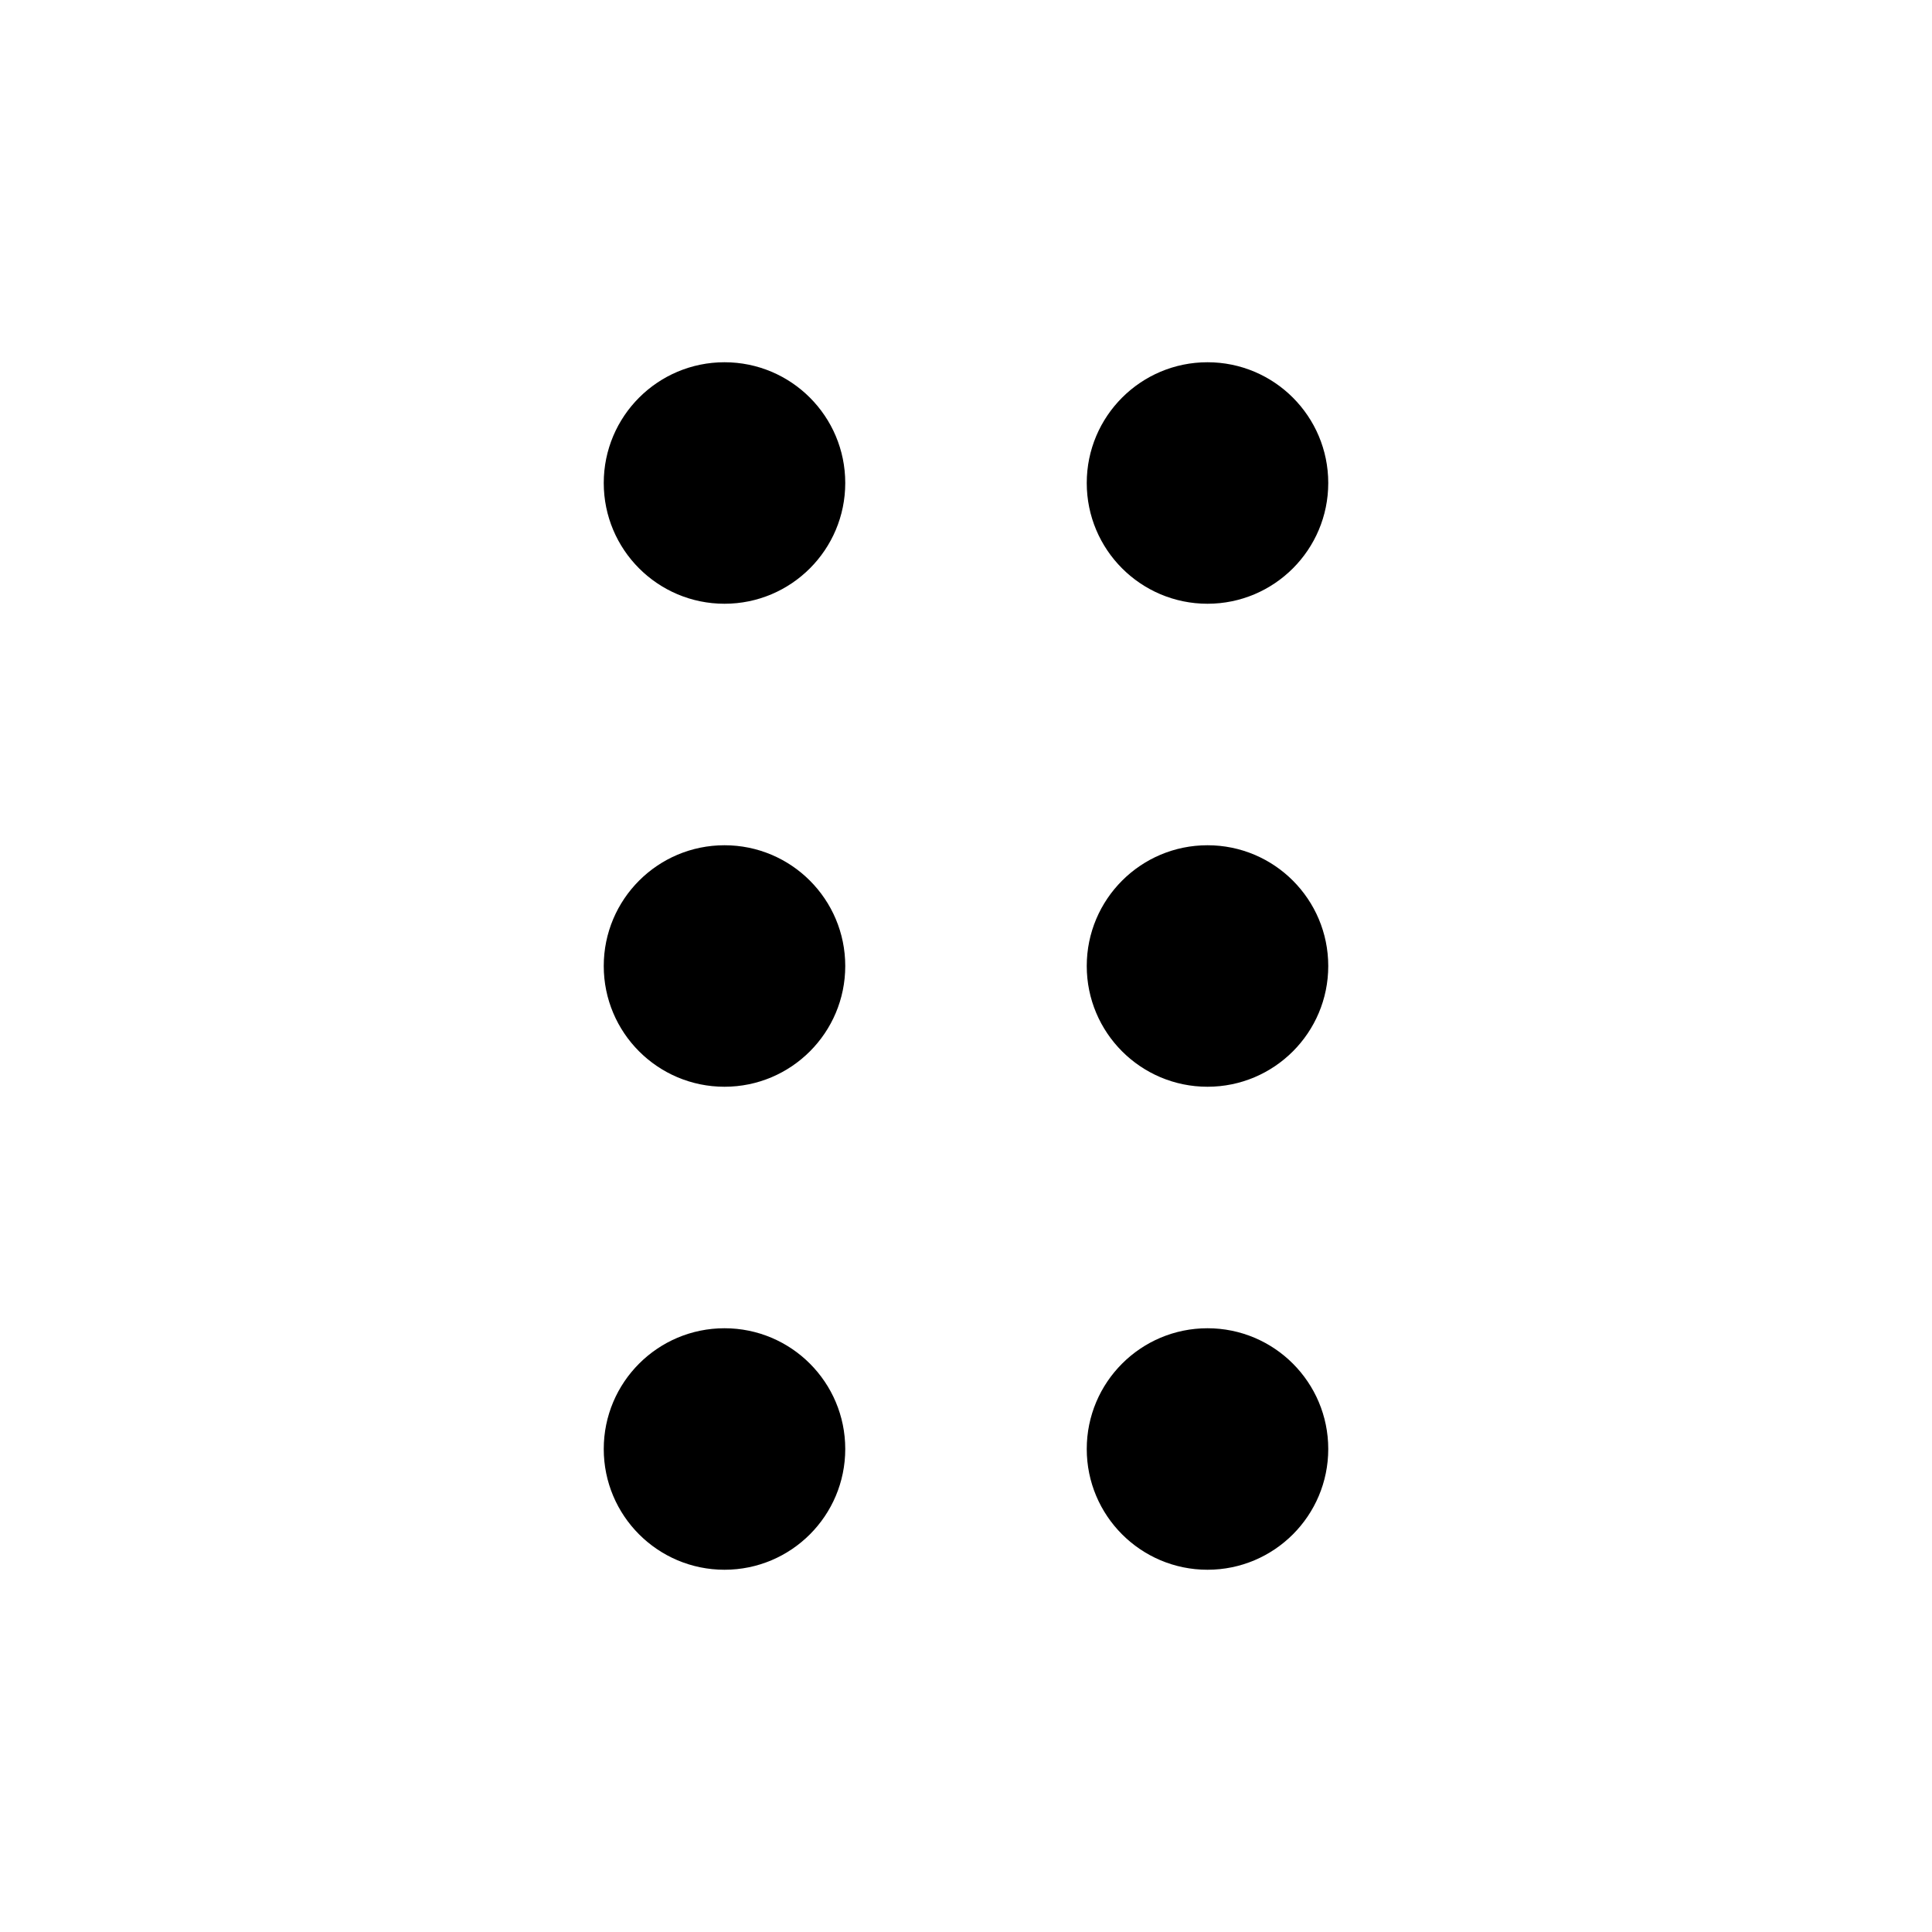
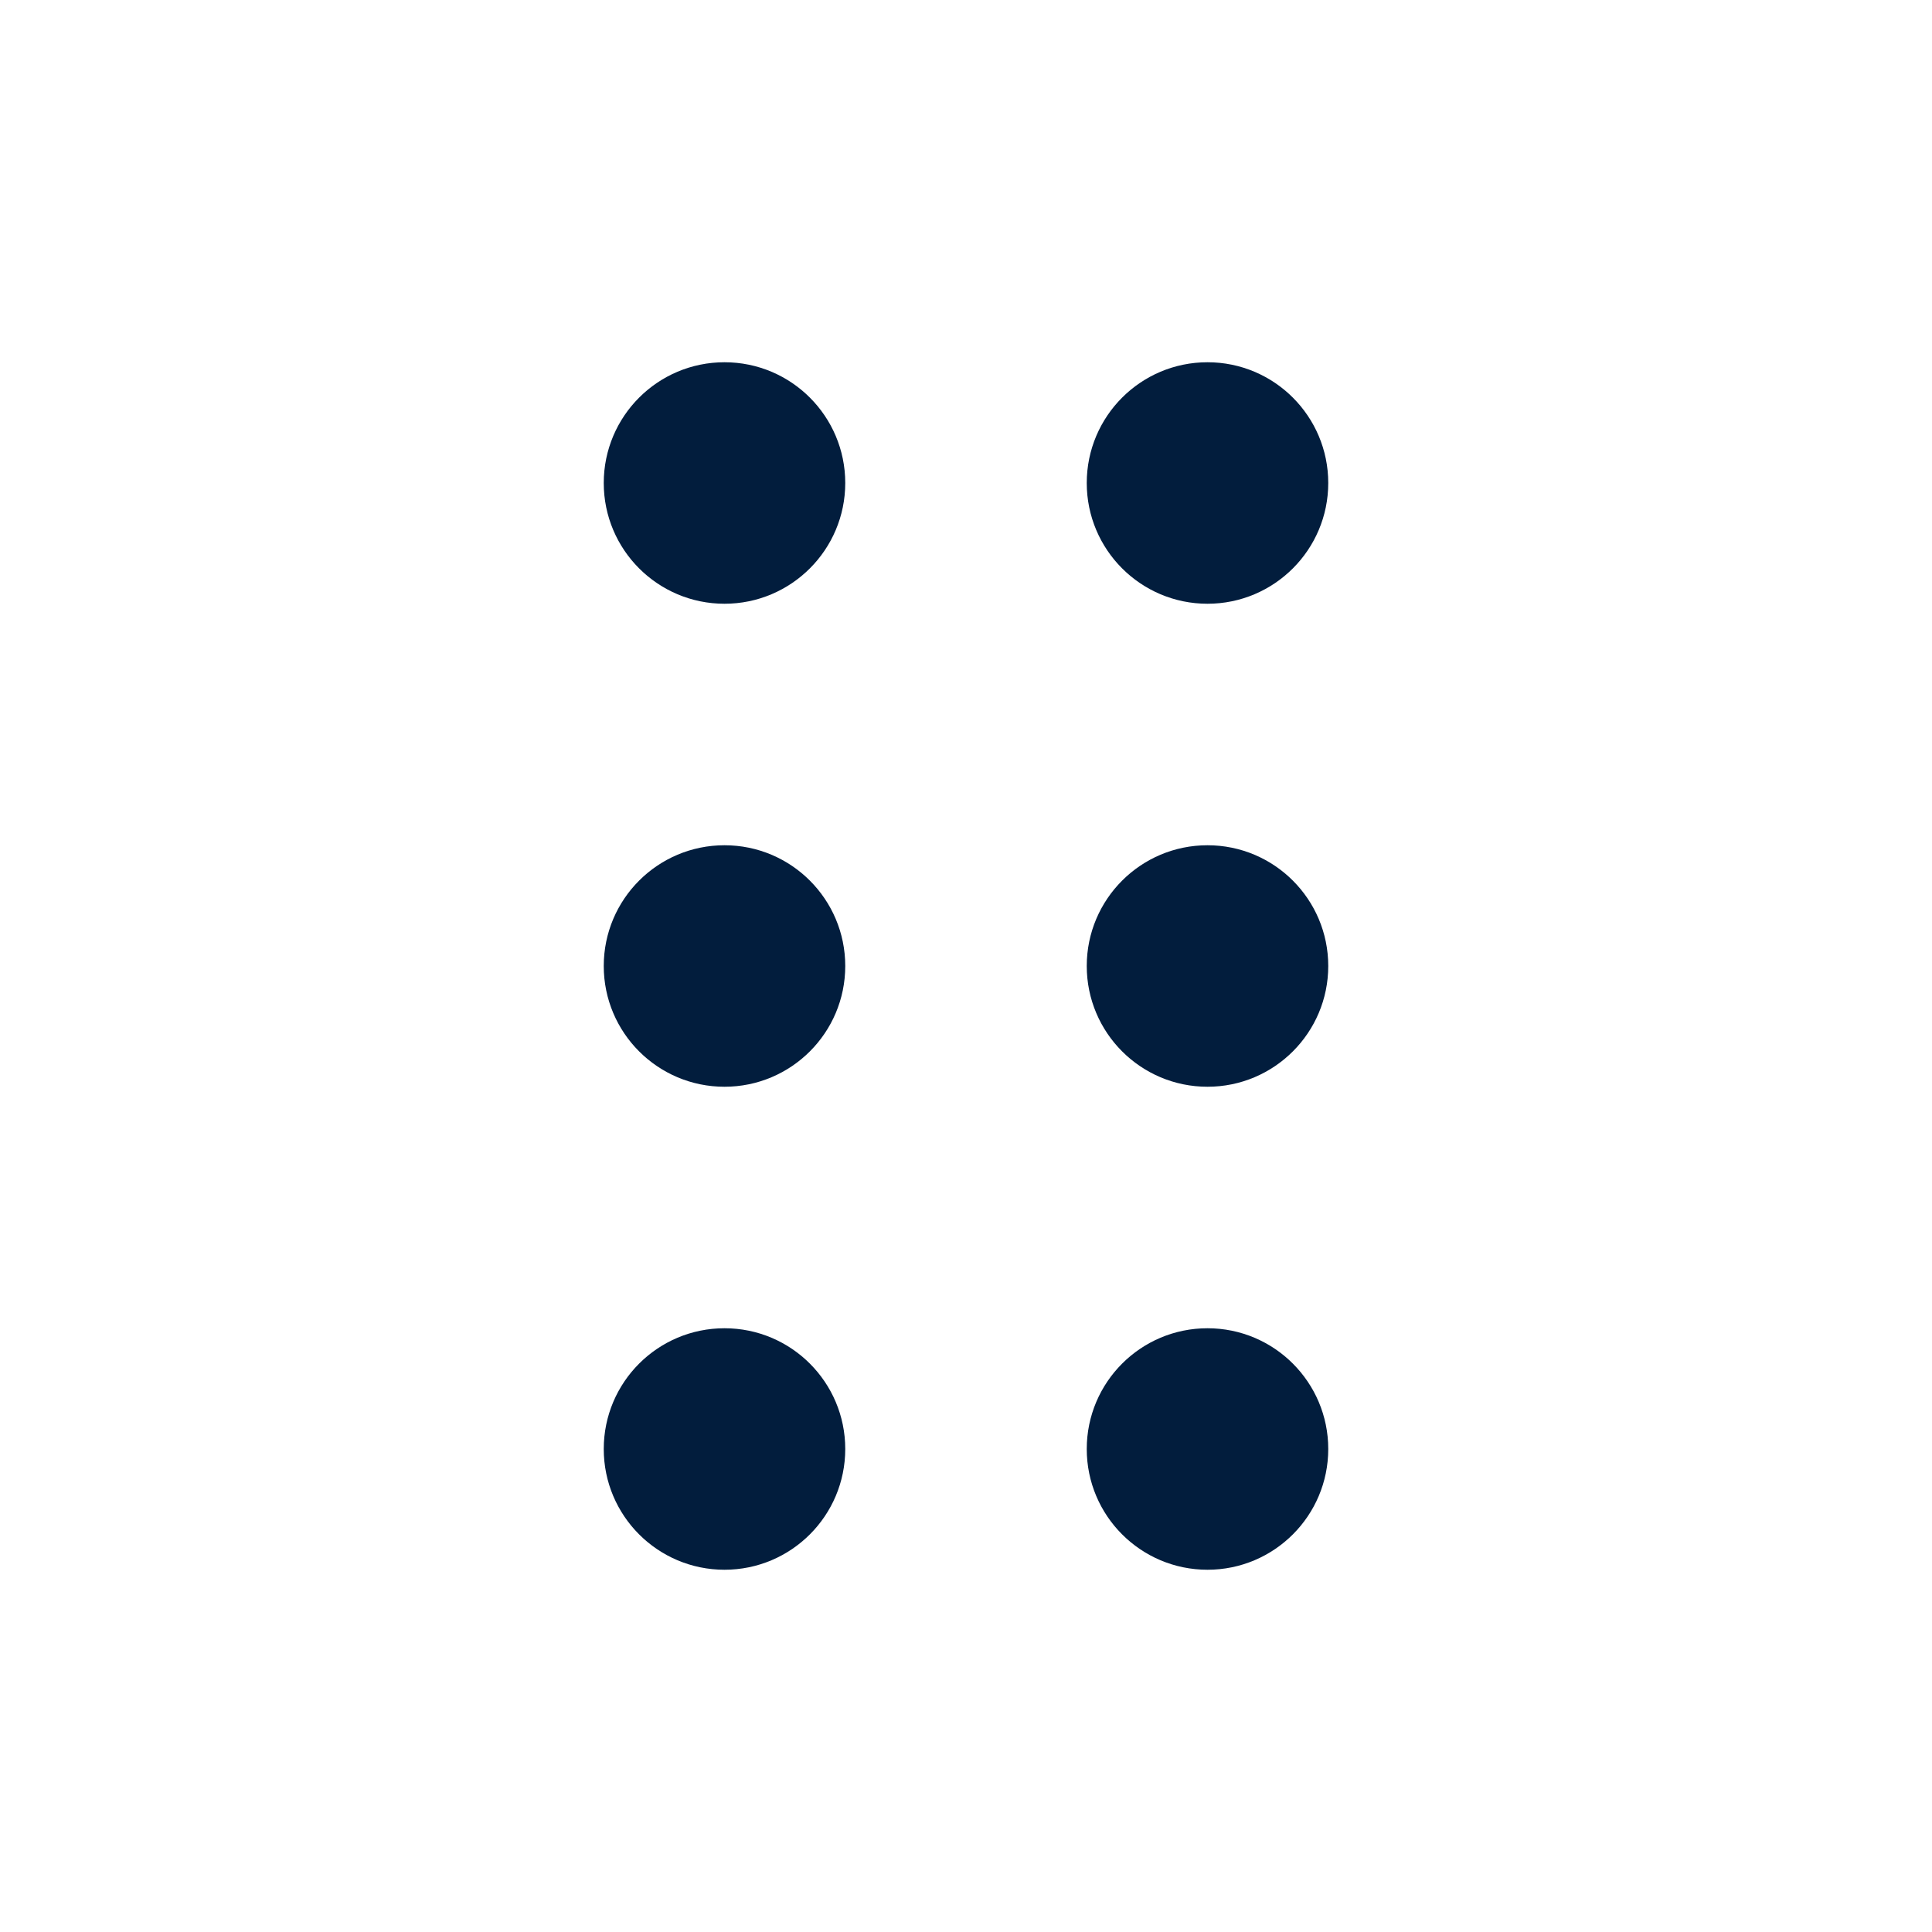
- <svg xmlns="http://www.w3.org/2000/svg" width="24" height="24" viewBox="0 0 24 24">
-   <defs>
-     <style>
- 
-         </style>
-   </defs>
-   <g id="prefix__Drag">
-     <path id="prefix__Shape" d="M0 0H24V24H0z" style="opacity:0;" />
-     <g id="prefix__dots" transform="translate(7.5 4.5)">
-       <circle id="prefix__Ellipse_357" cx="1.5" cy="1.5" r="1.5" class="prefix__cls-3" />
-       <circle id="prefix__Ellipse_362" cx="1.5" cy="1.5" r="1.5" class="prefix__cls-3" transform="translate(6)" />
-       <circle id="prefix__Ellipse_358" cx="1.5" cy="1.5" r="1.5" class="prefix__cls-3" transform="translate(0 6)" />
-       <circle id="prefix__Ellipse_361" cx="1.5" cy="1.5" r="1.5" class="prefix__cls-3" transform="translate(6 6)" />
-       <circle id="prefix__Ellipse_359" cx="1.5" cy="1.5" r="1.5" class="prefix__cls-3" transform="translate(0 12)" />
-       <circle id="prefix__Ellipse_360" cx="1.5" cy="1.5" r="1.5" class="prefix__cls-3" transform="translate(6 12)" />
-     </g>
+ <svg xmlns="http://www.w3.org/2000/svg" id="Drag" width="24" height="24" viewBox="0 0 24 24">
+   <rect id="Shape" width="24" height="24" fill="#021d3d" opacity="0" />
+   <g id="dots" transform="translate(7.5 4.5)">
+     <circle id="Ellipse_357" data-name="Ellipse 357" cx="1.5" cy="1.5" r="1.5" fill="#021d3d" />
+     <circle id="Ellipse_362" data-name="Ellipse 362" cx="1.5" cy="1.5" r="1.5" transform="translate(6)" fill="#021d3d" />
+     <circle id="Ellipse_358" data-name="Ellipse 358" cx="1.5" cy="1.5" r="1.5" transform="translate(0 6)" fill="#021d3d" />
+     <circle id="Ellipse_361" data-name="Ellipse 361" cx="1.5" cy="1.5" r="1.5" transform="translate(6 6)" fill="#021d3d" />
+     <circle id="Ellipse_359" data-name="Ellipse 359" cx="1.5" cy="1.5" r="1.5" transform="translate(0 12)" fill="#021d3d" />
+     <circle id="Ellipse_360" data-name="Ellipse 360" cx="1.5" cy="1.5" r="1.5" transform="translate(6 12)" fill="#021d3d" />
  </g>
</svg>
